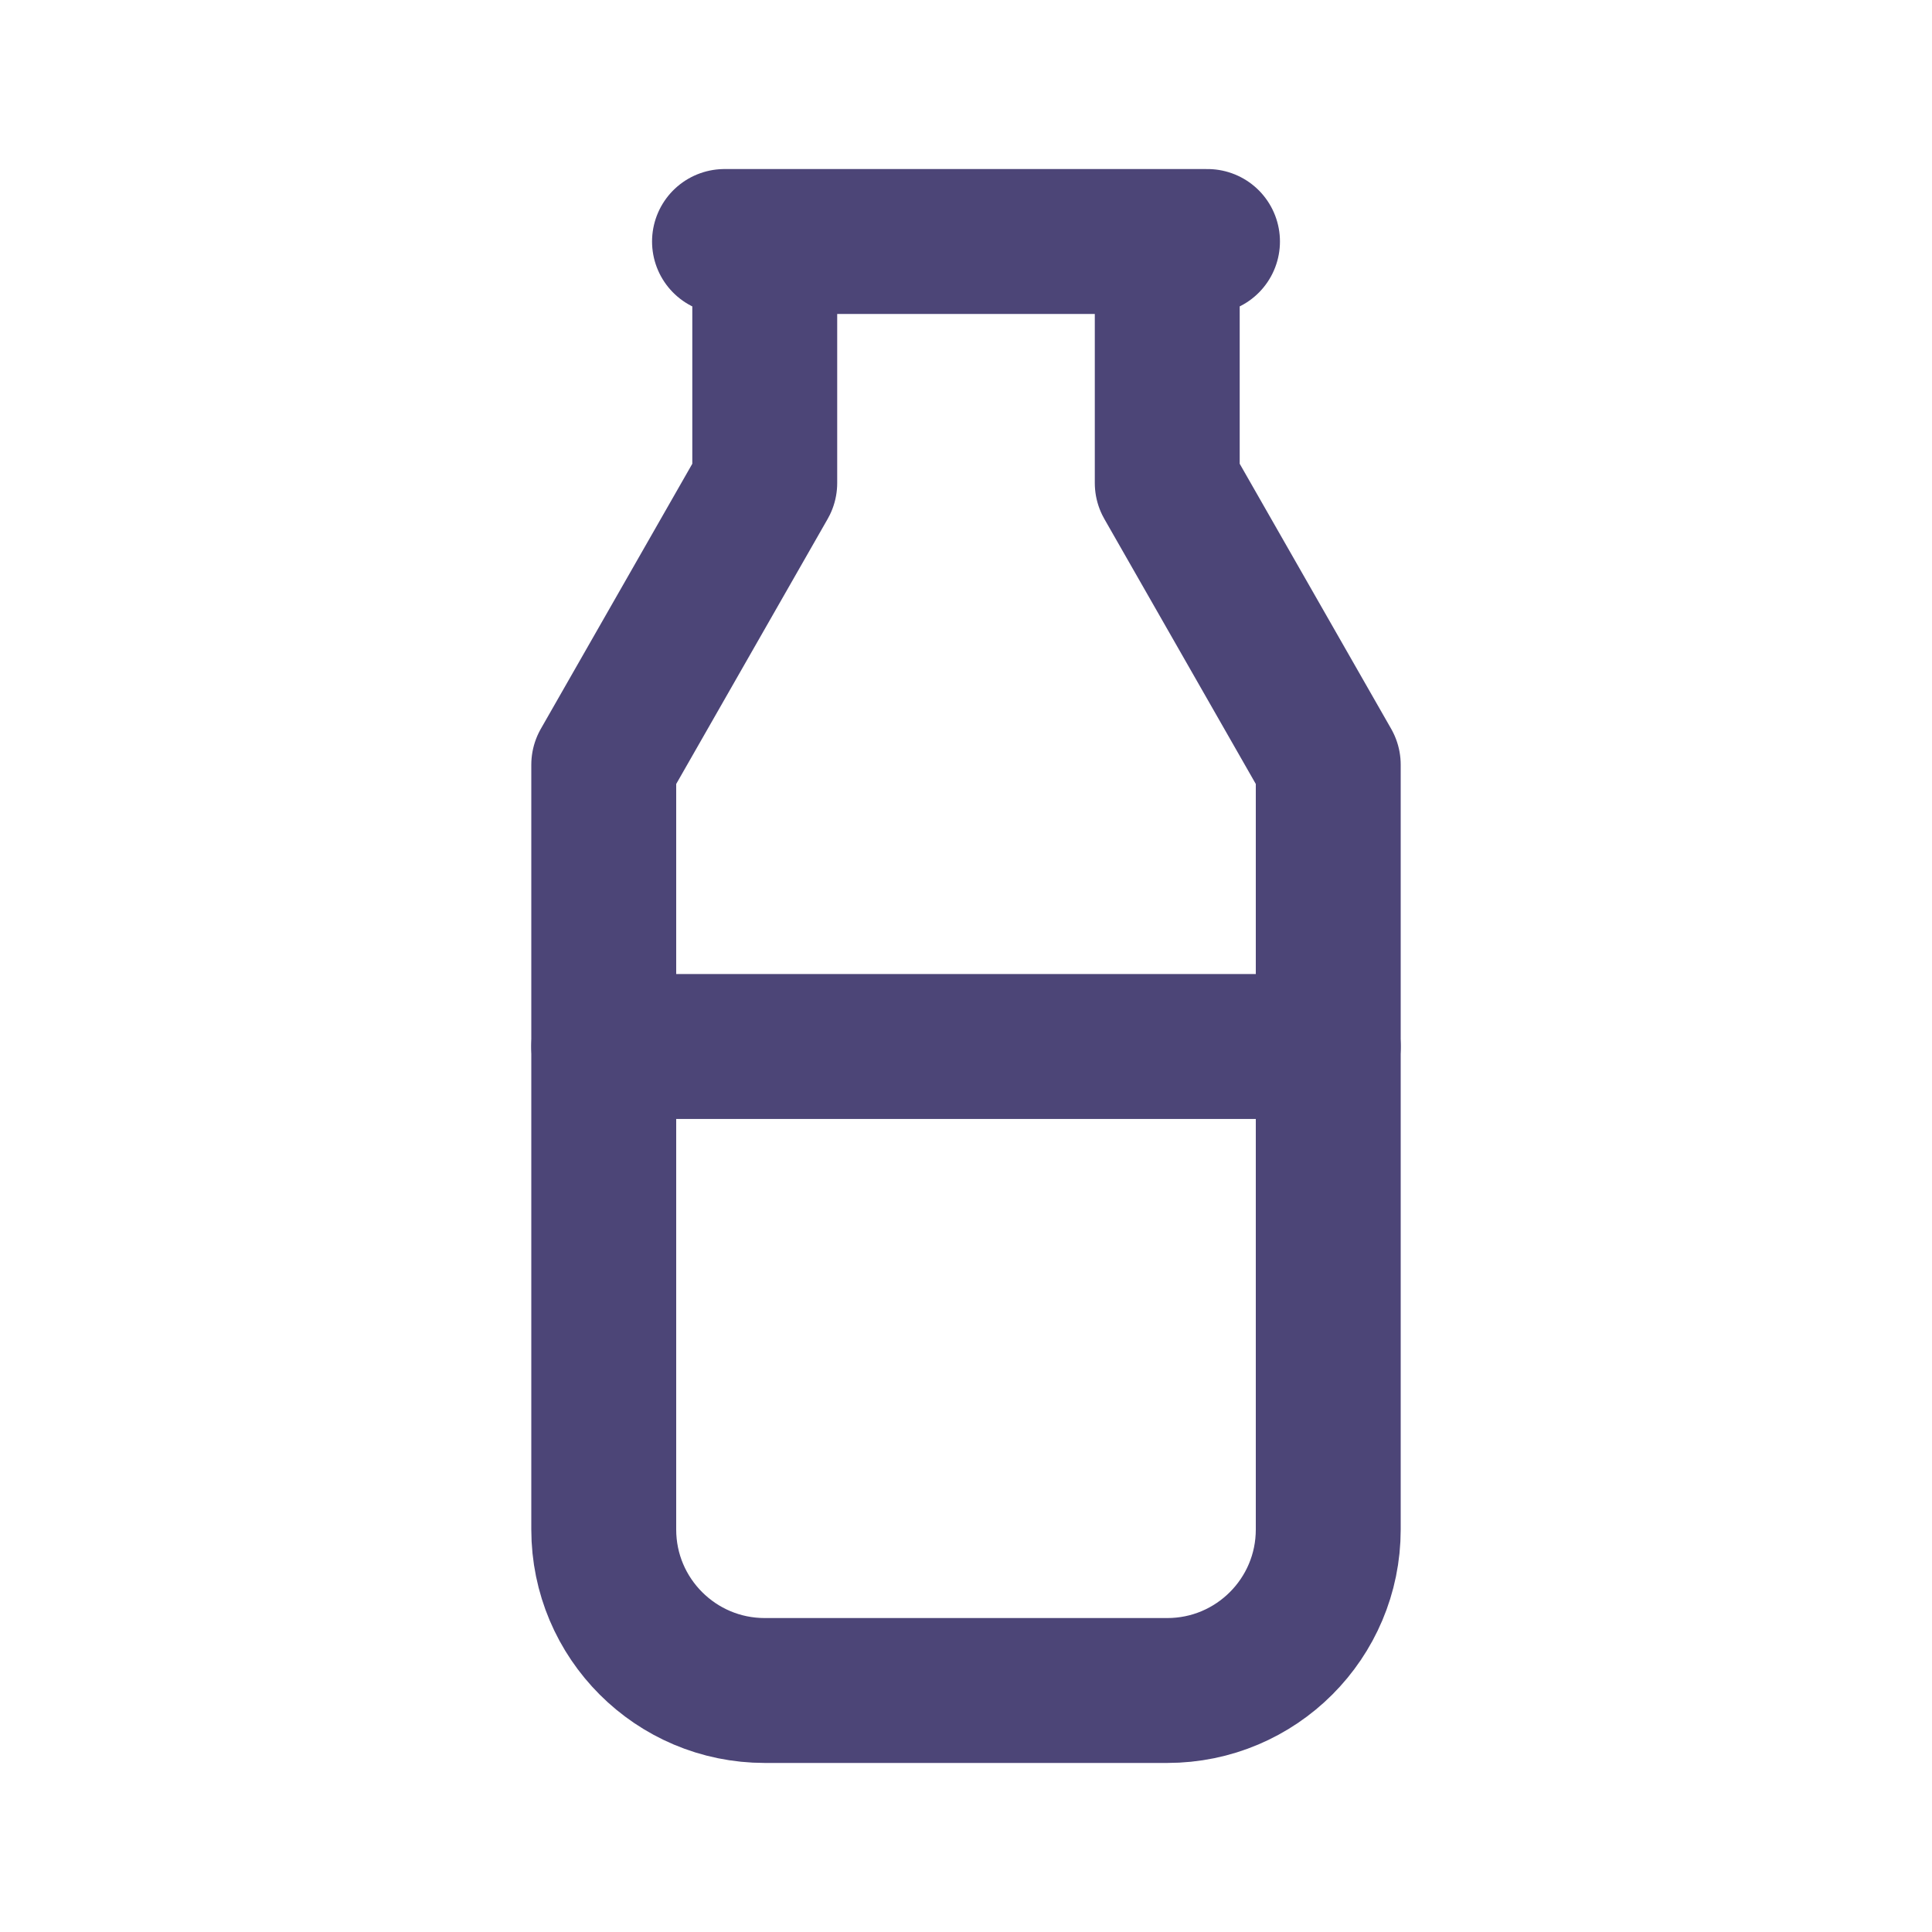
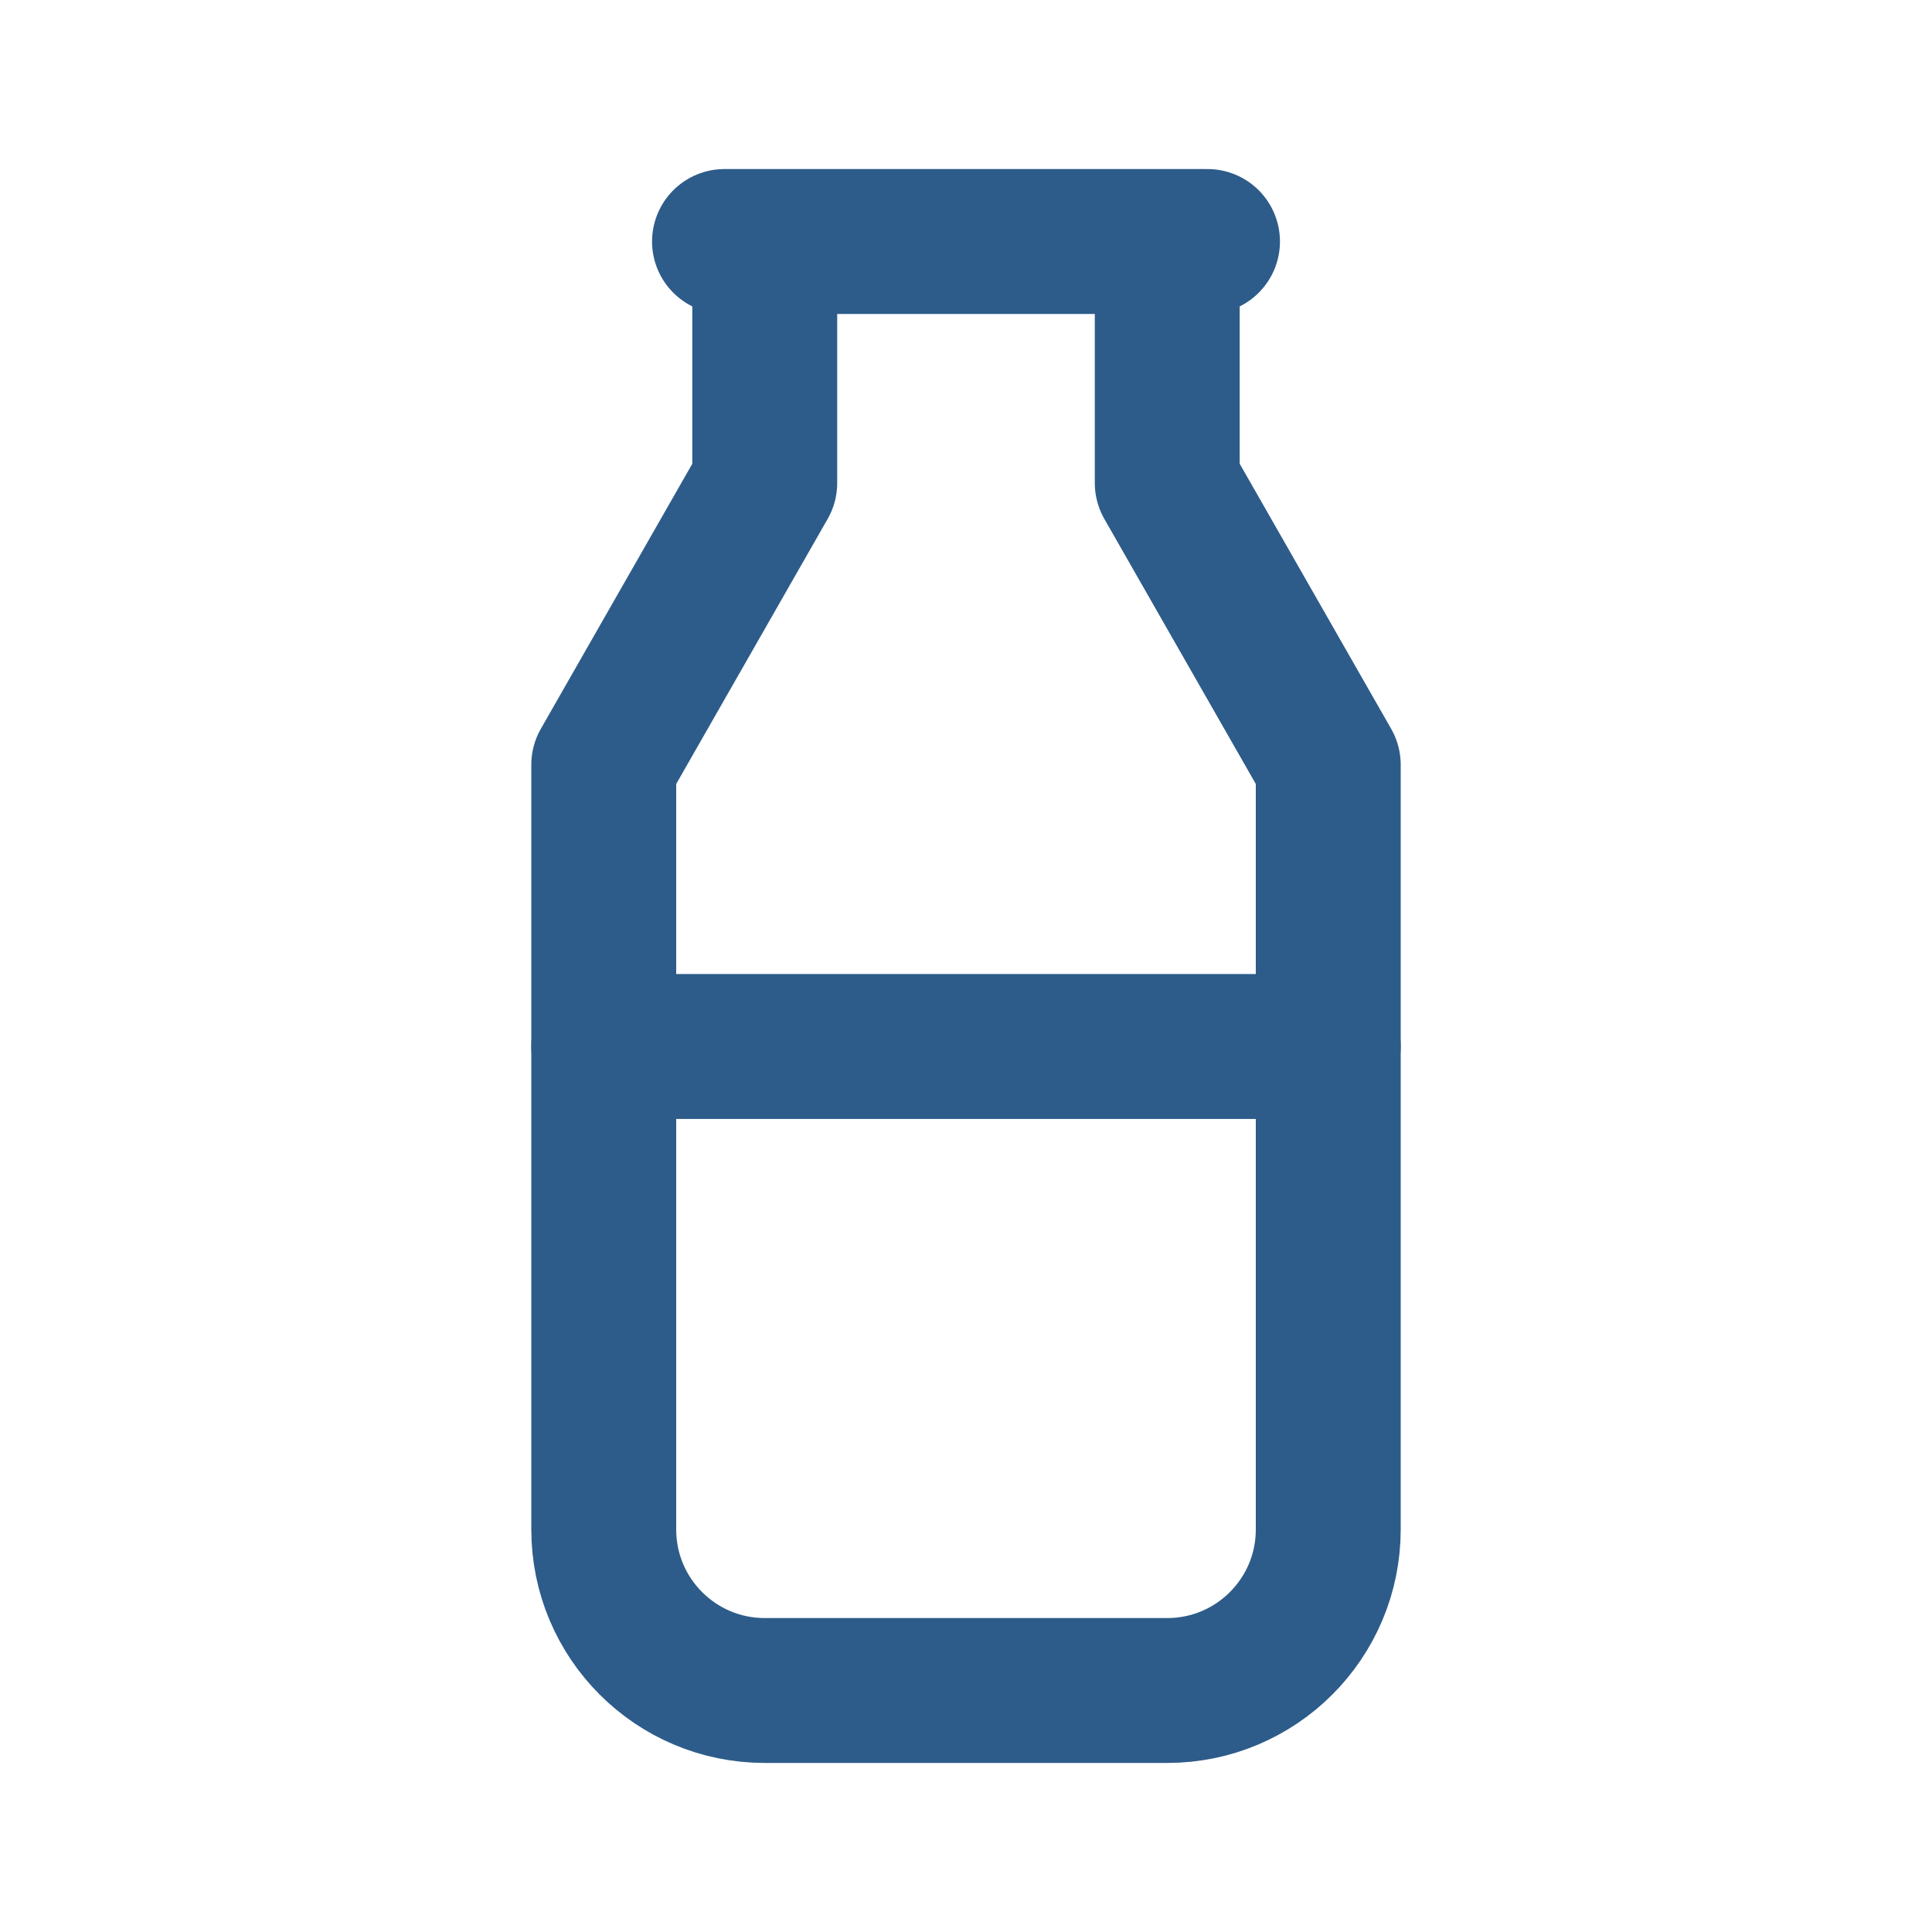
- <svg xmlns="http://www.w3.org/2000/svg" viewBox="0 0 24 24" fill="none" stroke="#4c4577" stroke-width="1.8" stroke-linecap="round" stroke-linejoin="round">
+ <svg xmlns="http://www.w3.org/2000/svg" viewBox="0 0 24 24" fill="none" stroke="#2d5c8a" stroke-width="1.8" stroke-linecap="round" stroke-linejoin="round">
  <path d="M9 3h6M9.5 3v3l-2 3.5V19a2 2 0 0 0 2 2h5a2 2 0 0 0 2-2V9.5l-2-3.5V3" />
  <path d="M7.5 13h9" />
</svg>
